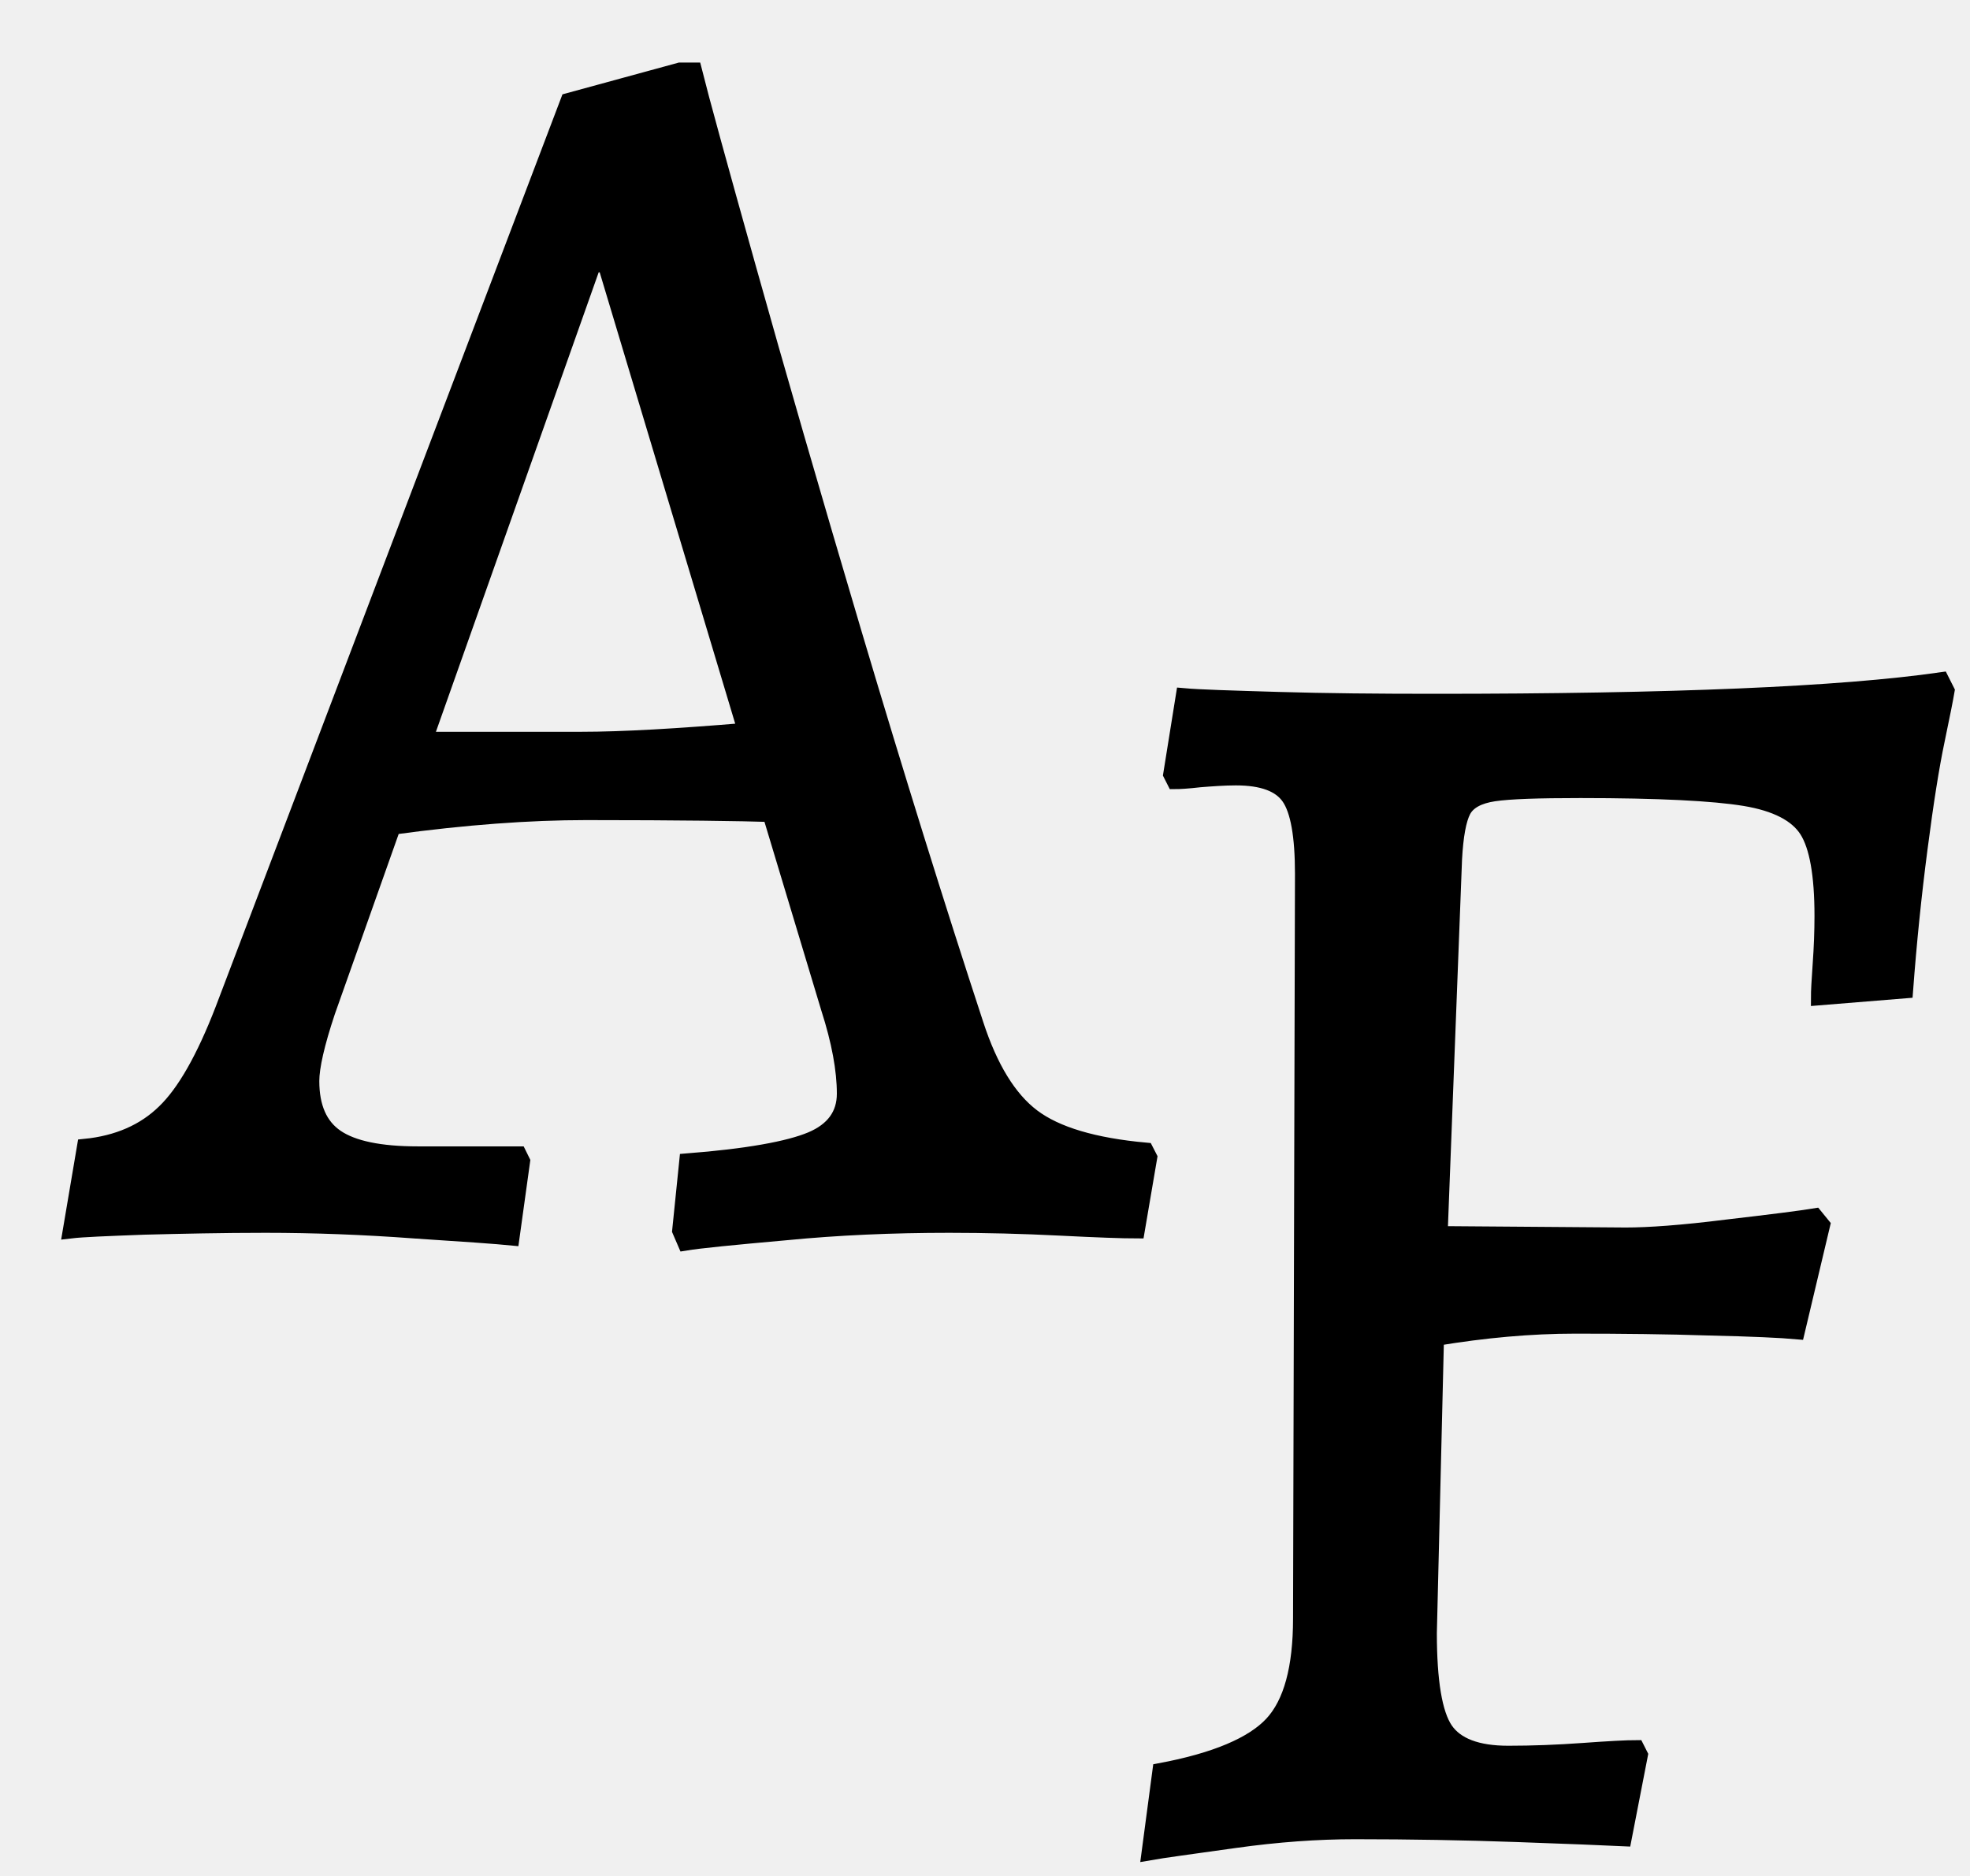
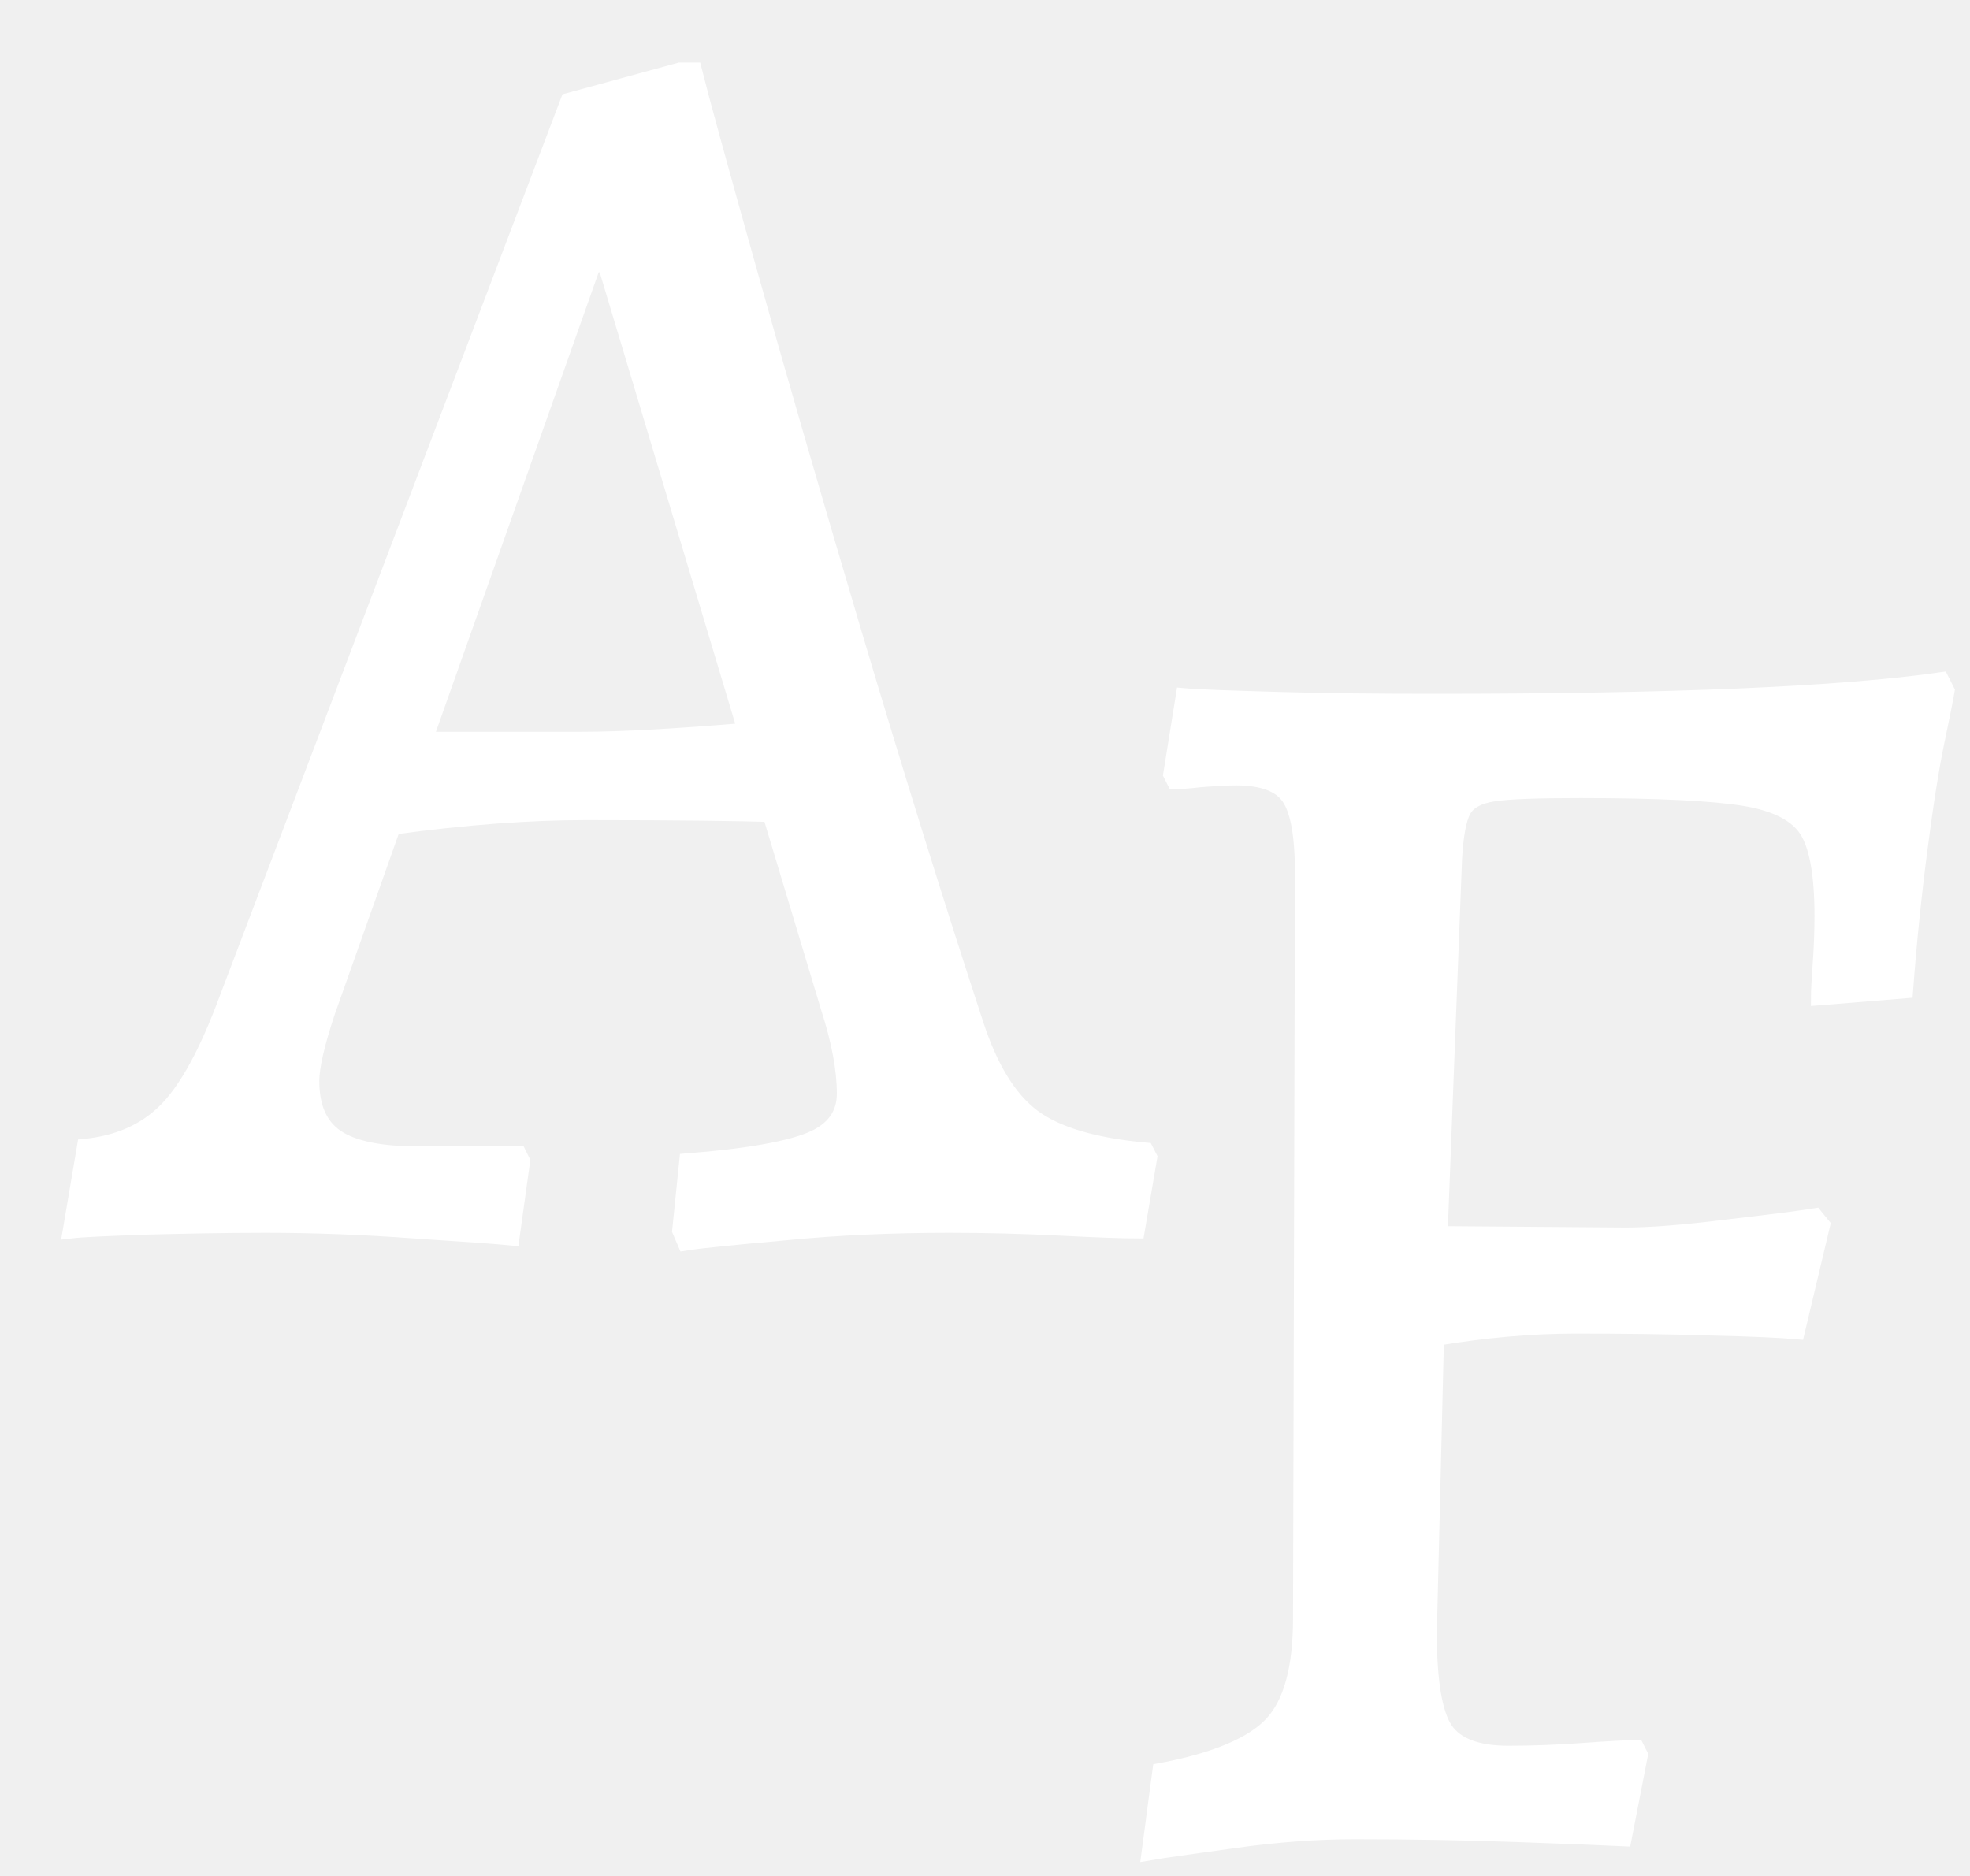
<svg xmlns="http://www.w3.org/2000/svg" width="42" height="40" overflow="hidden">
  <defs>
    <clipPath id="clip0">
      <rect x="67" y="1973" width="42" height="40" />
    </clipPath>
  </defs>
  <g clip-path="url(#clip0)" transform="translate(-67 -1973)">
-     <path d="M81.609 1999.5 81.497 1999.24 81.648 1997.76 81.648 1997.76C82.932 1997.66 83.814 1997.5 84.292 1997.3L84.292 1997.3 84.292 1997.3C84.769 1997.1 85.008 1996.77 85.008 1996.32L85.008 1996.32 85.008 1996.32C85.008 1995.81 84.895 1995.2 84.67 1994.5L84.67 1994.5 83.423 1990.36 83.423 1990.36C82.818 1990.34 81.509 1990.32 79.495 1990.32L79.495 1990.32 79.495 1990.32C78.287 1990.32 76.915 1990.42 75.377 1990.63L75.377 1990.63 73.981 1994.57 73.981 1994.57C73.754 1995.25 73.641 1995.75 73.641 1996.05L73.641 1996.05 73.641 1996.05C73.641 1996.61 73.817 1997.01 74.17 1997.25L74.17 1997.25 74.17 1997.25C74.523 1997.49 75.102 1997.61 75.907 1997.61L75.907 1997.61 78.061 1997.61 78.135 1997.76 77.909 1999.39 77.909 1999.39C77.606 1999.36 76.914 1999.31 75.832 1999.24L75.832 1999.24 75.832 1999.24C74.749 1999.16 73.691 1999.12 72.659 1999.12L72.659 1999.12 72.659 1999.12C71.728 1999.12 70.866 1999.14 70.072 1999.16L70.072 1999.16 70.072 1999.16C69.279 1999.19 68.757 1999.21 68.505 1999.24L68.505 1999.24 68.808 1997.45 68.808 1997.45C69.512 1997.38 70.079 1997.13 70.508 1996.71L70.508 1996.71 70.508 1996.71C70.935 1996.3 71.35 1995.57 71.752 1994.53L71.752 1994.53 79.117 1975.15 81.497 1974.5 81.798 1974.5 81.798 1974.5C81.95 1975.11 82.335 1976.51 82.952 1978.71L82.952 1978.71 82.952 1978.71C83.567 1980.91 84.322 1983.52 85.215 1986.53L85.215 1986.53 85.215 1986.53C86.111 1989.54 86.973 1992.31 87.803 1994.84L87.803 1994.84 87.803 1994.84C88.106 1995.77 88.509 1996.43 89.013 1996.81L89.013 1996.81 89.013 1996.81C89.516 1997.19 90.322 1997.43 91.428 1997.53L91.428 1997.53 91.505 1997.68 91.239 1999.24 91.239 1999.24C90.938 1999.24 90.391 1999.22 89.598 1999.18L89.598 1999.18 89.598 1999.18C88.804 1999.14 88.017 1999.12 87.237 1999.12L87.237 1999.12 87.237 1999.12C86.029 1999.12 84.865 1999.17 83.744 1999.28L83.744 1999.28 83.744 1999.28C82.624 1999.38 81.912 1999.45 81.609 1999.5L81.609 1999.5ZM76.058 1988.77 79.383 1988.77 79.383 1988.77C80.289 1988.77 81.459 1988.7 82.893 1988.58L82.893 1988.58 79.909 1978.64 79.646 1978.64 76.058 1988.77Z" stroke="#000000" stroke-width="0.333" stroke-miterlimit="8" fill-rule="evenodd" />
-     <path d="M91.505 2012.5 91.736 2010.76 91.736 2010.76C92.915 2010.54 93.709 2010.2 94.119 2009.76L94.119 2009.76 94.119 2009.76C94.529 2009.32 94.734 2008.57 94.734 2007.51L94.734 2007.51 94.775 1991.63 94.775 1991.63C94.775 1990.82 94.678 1990.28 94.485 1990L94.485 1990 94.485 1990C94.293 1989.72 93.915 1989.58 93.35 1989.58L93.35 1989.58 93.35 1989.58C93.094 1989.58 92.837 1989.6 92.581 1989.62L92.581 1989.62 92.581 1989.62C92.324 1989.65 92.145 1989.66 92.042 1989.66L92.042 1989.66 91.966 1989.51 92.234 1987.84 92.234 1987.84C92.568 1987.87 93.242 1987.89 94.255 1987.92L94.255 1987.92 94.255 1987.92C95.268 1987.95 96.376 1987.96 97.581 1987.96L97.581 1987.96 97.581 1987.96C102.634 1987.96 106.236 1987.81 108.389 1987.5L108.389 1987.5 108.505 1987.73 108.505 1987.73C108.48 1987.88 108.409 1988.24 108.294 1988.79L108.294 1988.79 108.294 1988.79C108.178 1989.34 108.056 1990.11 107.928 1991.1L107.928 1991.1 107.928 1991.1C107.8 1992.08 107.697 1993.09 107.62 1994.12L107.62 1994.12 105.775 1994.27 105.775 1994.27C105.775 1994.15 105.787 1993.91 105.813 1993.55L105.813 1993.55 105.813 1993.55C105.838 1993.2 105.851 1992.86 105.851 1992.53L105.851 1992.53 105.851 1992.53C105.851 1991.65 105.742 1991.04 105.525 1990.7L105.525 1990.7 105.525 1990.7C105.307 1990.36 104.865 1990.13 104.198 1990.02L104.198 1990.02 104.198 1990.02C103.53 1989.91 102.363 1989.85 100.696 1989.85L100.696 1989.85 100.696 1989.85C99.799 1989.85 99.184 1989.87 98.851 1989.92L98.851 1989.92 98.851 1989.92C98.517 1989.97 98.299 1990.09 98.196 1990.28L98.196 1990.28 98.196 1990.28C98.095 1990.47 98.031 1990.82 98.004 1991.32L98.004 1991.32 97.697 1999.31 101.658 1999.34 101.658 1999.34C102.145 1999.34 102.864 1999.29 103.814 1999.17L103.814 1999.17 103.814 1999.17C104.762 1999.06 105.389 1998.98 105.696 1998.93L105.696 1998.93 105.851 1999.12 105.312 2001.39 105.312 2001.39C104.979 2001.36 104.358 2001.33 103.448 2001.31L103.448 2001.31 103.448 2001.31C102.538 2001.28 101.582 2001.27 100.582 2001.27L100.582 2001.27 100.582 2001.27C99.632 2001.27 98.645 2001.36 97.619 2001.53L97.619 2001.53 97.467 2007.82 97.467 2007.82C97.467 2008.85 97.582 2009.54 97.811 2009.88L97.811 2009.88 97.811 2009.88C98.042 2010.22 98.491 2010.39 99.157 2010.39L99.157 2010.39 99.157 2010.39C99.67 2010.39 100.203 2010.37 100.755 2010.33L100.755 2010.33 100.755 2010.33C101.306 2010.29 101.685 2010.27 101.89 2010.27L101.89 2010.27 101.966 2010.42 101.62 2012.2 101.62 2012.2C101.21 2012.18 100.447 2012.15 99.331 2012.11L99.331 2012.11 99.331 2012.11C98.216 2012.07 97.069 2012.05 95.888 2012.05L95.888 2012.05 95.888 2012.05C95.094 2012.05 94.235 2012.11 93.312 2012.24L93.312 2012.24 93.312 2012.24C92.389 2012.37 91.787 2012.45 91.505 2012.5L91.505 2012.5Z" stroke="#000000" stroke-width="0.333" stroke-miterlimit="8" fill-rule="evenodd" />
+     <path d="M81.609 1999.5 81.497 1999.24 81.648 1997.76 81.648 1997.76C82.932 1997.66 83.814 1997.5 84.292 1997.3L84.292 1997.3 84.292 1997.3C84.769 1997.1 85.008 1996.77 85.008 1996.32L85.008 1996.32 85.008 1996.32C85.008 1995.81 84.895 1995.2 84.67 1994.5L84.67 1994.5 83.423 1990.36 83.423 1990.36C82.818 1990.34 81.509 1990.32 79.495 1990.32L79.495 1990.32 79.495 1990.32C78.287 1990.32 76.915 1990.42 75.377 1990.63L75.377 1990.63 73.981 1994.57 73.981 1994.57C73.754 1995.25 73.641 1995.75 73.641 1996.05L73.641 1996.05 73.641 1996.05C73.641 1996.61 73.817 1997.01 74.17 1997.25L74.17 1997.25 74.17 1997.25C74.523 1997.49 75.102 1997.61 75.907 1997.61L75.907 1997.61 78.061 1997.61 78.135 1997.76 77.909 1999.39 77.909 1999.39C77.606 1999.36 76.914 1999.31 75.832 1999.24L75.832 1999.24 75.832 1999.24C74.749 1999.16 73.691 1999.12 72.659 1999.12L72.659 1999.12 72.659 1999.12C71.728 1999.12 70.866 1999.14 70.072 1999.16L70.072 1999.16 70.072 1999.16C69.279 1999.19 68.757 1999.21 68.505 1999.24L68.505 1999.24 68.808 1997.45 68.808 1997.45C69.512 1997.38 70.079 1997.13 70.508 1996.71L70.508 1996.71 70.508 1996.71C70.935 1996.3 71.35 1995.57 71.752 1994.53L71.752 1994.53 79.117 1975.15 81.497 1974.5 81.798 1974.5 81.798 1974.5C81.95 1975.11 82.335 1976.51 82.952 1978.71L82.952 1978.71 82.952 1978.71C83.567 1980.91 84.322 1983.52 85.215 1986.53L85.215 1986.53 85.215 1986.53C86.111 1989.54 86.973 1992.31 87.803 1994.84L87.803 1994.84 87.803 1994.84C88.106 1995.77 88.509 1996.43 89.013 1996.81L89.013 1996.81 89.013 1996.81C89.516 1997.19 90.322 1997.43 91.428 1997.53L91.428 1997.53 91.505 1997.68 91.239 1999.24 91.239 1999.24C90.938 1999.24 90.391 1999.22 89.598 1999.18L89.598 1999.18 89.598 1999.18C88.804 1999.14 88.017 1999.12 87.237 1999.12L87.237 1999.12 87.237 1999.12C86.029 1999.12 84.865 1999.17 83.744 1999.28L83.744 1999.28 83.744 1999.28C82.624 1999.38 81.912 1999.45 81.609 1999.5L81.609 1999.5ZM76.058 1988.77 79.383 1988.77 79.383 1988.77C80.289 1988.77 81.459 1988.7 82.893 1988.58L82.893 1988.58 79.909 1978.64 79.646 1978.64 76.058 1988.77Z" stroke="#fff" fill="#fff" stroke-width="0.333" stroke-miterlimit="8" fill-rule="evenodd" />
+     <path d="M91.505 2012.5 91.736 2010.76 91.736 2010.76C92.915 2010.54 93.709 2010.2 94.119 2009.76L94.119 2009.76 94.119 2009.76C94.529 2009.32 94.734 2008.57 94.734 2007.51L94.734 2007.51 94.775 1991.63 94.775 1991.63C94.775 1990.82 94.678 1990.28 94.485 1990L94.485 1990 94.485 1990C94.293 1989.72 93.915 1989.58 93.35 1989.58L93.35 1989.58 93.35 1989.58C93.094 1989.58 92.837 1989.6 92.581 1989.62L92.581 1989.62 92.581 1989.62C92.324 1989.65 92.145 1989.66 92.042 1989.66L92.042 1989.66 91.966 1989.51 92.234 1987.84 92.234 1987.84C92.568 1987.87 93.242 1987.89 94.255 1987.92L94.255 1987.92 94.255 1987.92C95.268 1987.95 96.376 1987.96 97.581 1987.96L97.581 1987.96 97.581 1987.96C102.634 1987.96 106.236 1987.81 108.389 1987.5L108.389 1987.5 108.505 1987.73 108.505 1987.73C108.48 1987.88 108.409 1988.24 108.294 1988.79L108.294 1988.79 108.294 1988.79C108.178 1989.34 108.056 1990.11 107.928 1991.1L107.928 1991.1 107.928 1991.1C107.8 1992.08 107.697 1993.09 107.62 1994.12L107.62 1994.12 105.775 1994.27 105.775 1994.27C105.775 1994.15 105.787 1993.91 105.813 1993.55L105.813 1993.55 105.813 1993.55C105.838 1993.2 105.851 1992.86 105.851 1992.53L105.851 1992.53 105.851 1992.53C105.851 1991.65 105.742 1991.04 105.525 1990.7L105.525 1990.7 105.525 1990.7C105.307 1990.36 104.865 1990.13 104.198 1990.02L104.198 1990.02 104.198 1990.02C103.53 1989.91 102.363 1989.85 100.696 1989.85L100.696 1989.85 100.696 1989.85C99.799 1989.85 99.184 1989.87 98.851 1989.92L98.851 1989.92 98.851 1989.92C98.517 1989.97 98.299 1990.09 98.196 1990.28L98.196 1990.28 98.196 1990.28C98.095 1990.47 98.031 1990.82 98.004 1991.32L98.004 1991.32 97.697 1999.31 101.658 1999.34 101.658 1999.34C102.145 1999.34 102.864 1999.29 103.814 1999.17L103.814 1999.17 103.814 1999.17C104.762 1999.06 105.389 1998.98 105.696 1998.93L105.696 1998.93 105.851 1999.12 105.312 2001.39 105.312 2001.39C104.979 2001.36 104.358 2001.33 103.448 2001.31L103.448 2001.31 103.448 2001.31C102.538 2001.28 101.582 2001.27 100.582 2001.27L100.582 2001.27 100.582 2001.27C99.632 2001.27 98.645 2001.36 97.619 2001.53L97.619 2001.53 97.467 2007.82 97.467 2007.82C97.467 2008.85 97.582 2009.54 97.811 2009.88L97.811 2009.88 97.811 2009.88C98.042 2010.22 98.491 2010.39 99.157 2010.39L99.157 2010.39 99.157 2010.39C99.67 2010.39 100.203 2010.37 100.755 2010.33L100.755 2010.33 100.755 2010.33C101.306 2010.29 101.685 2010.27 101.89 2010.27L101.89 2010.27 101.966 2010.42 101.62 2012.2 101.62 2012.2C101.21 2012.18 100.447 2012.15 99.331 2012.11L99.331 2012.11 99.331 2012.11C98.216 2012.07 97.069 2012.05 95.888 2012.05L95.888 2012.05 95.888 2012.05C95.094 2012.05 94.235 2012.11 93.312 2012.24L93.312 2012.24 93.312 2012.24C92.389 2012.37 91.787 2012.45 91.505 2012.5L91.505 2012.5Z" stroke="#fff" fill="#fff" stroke-width="0.333" stroke-miterlimit="8" />
  </g>
</svg>
